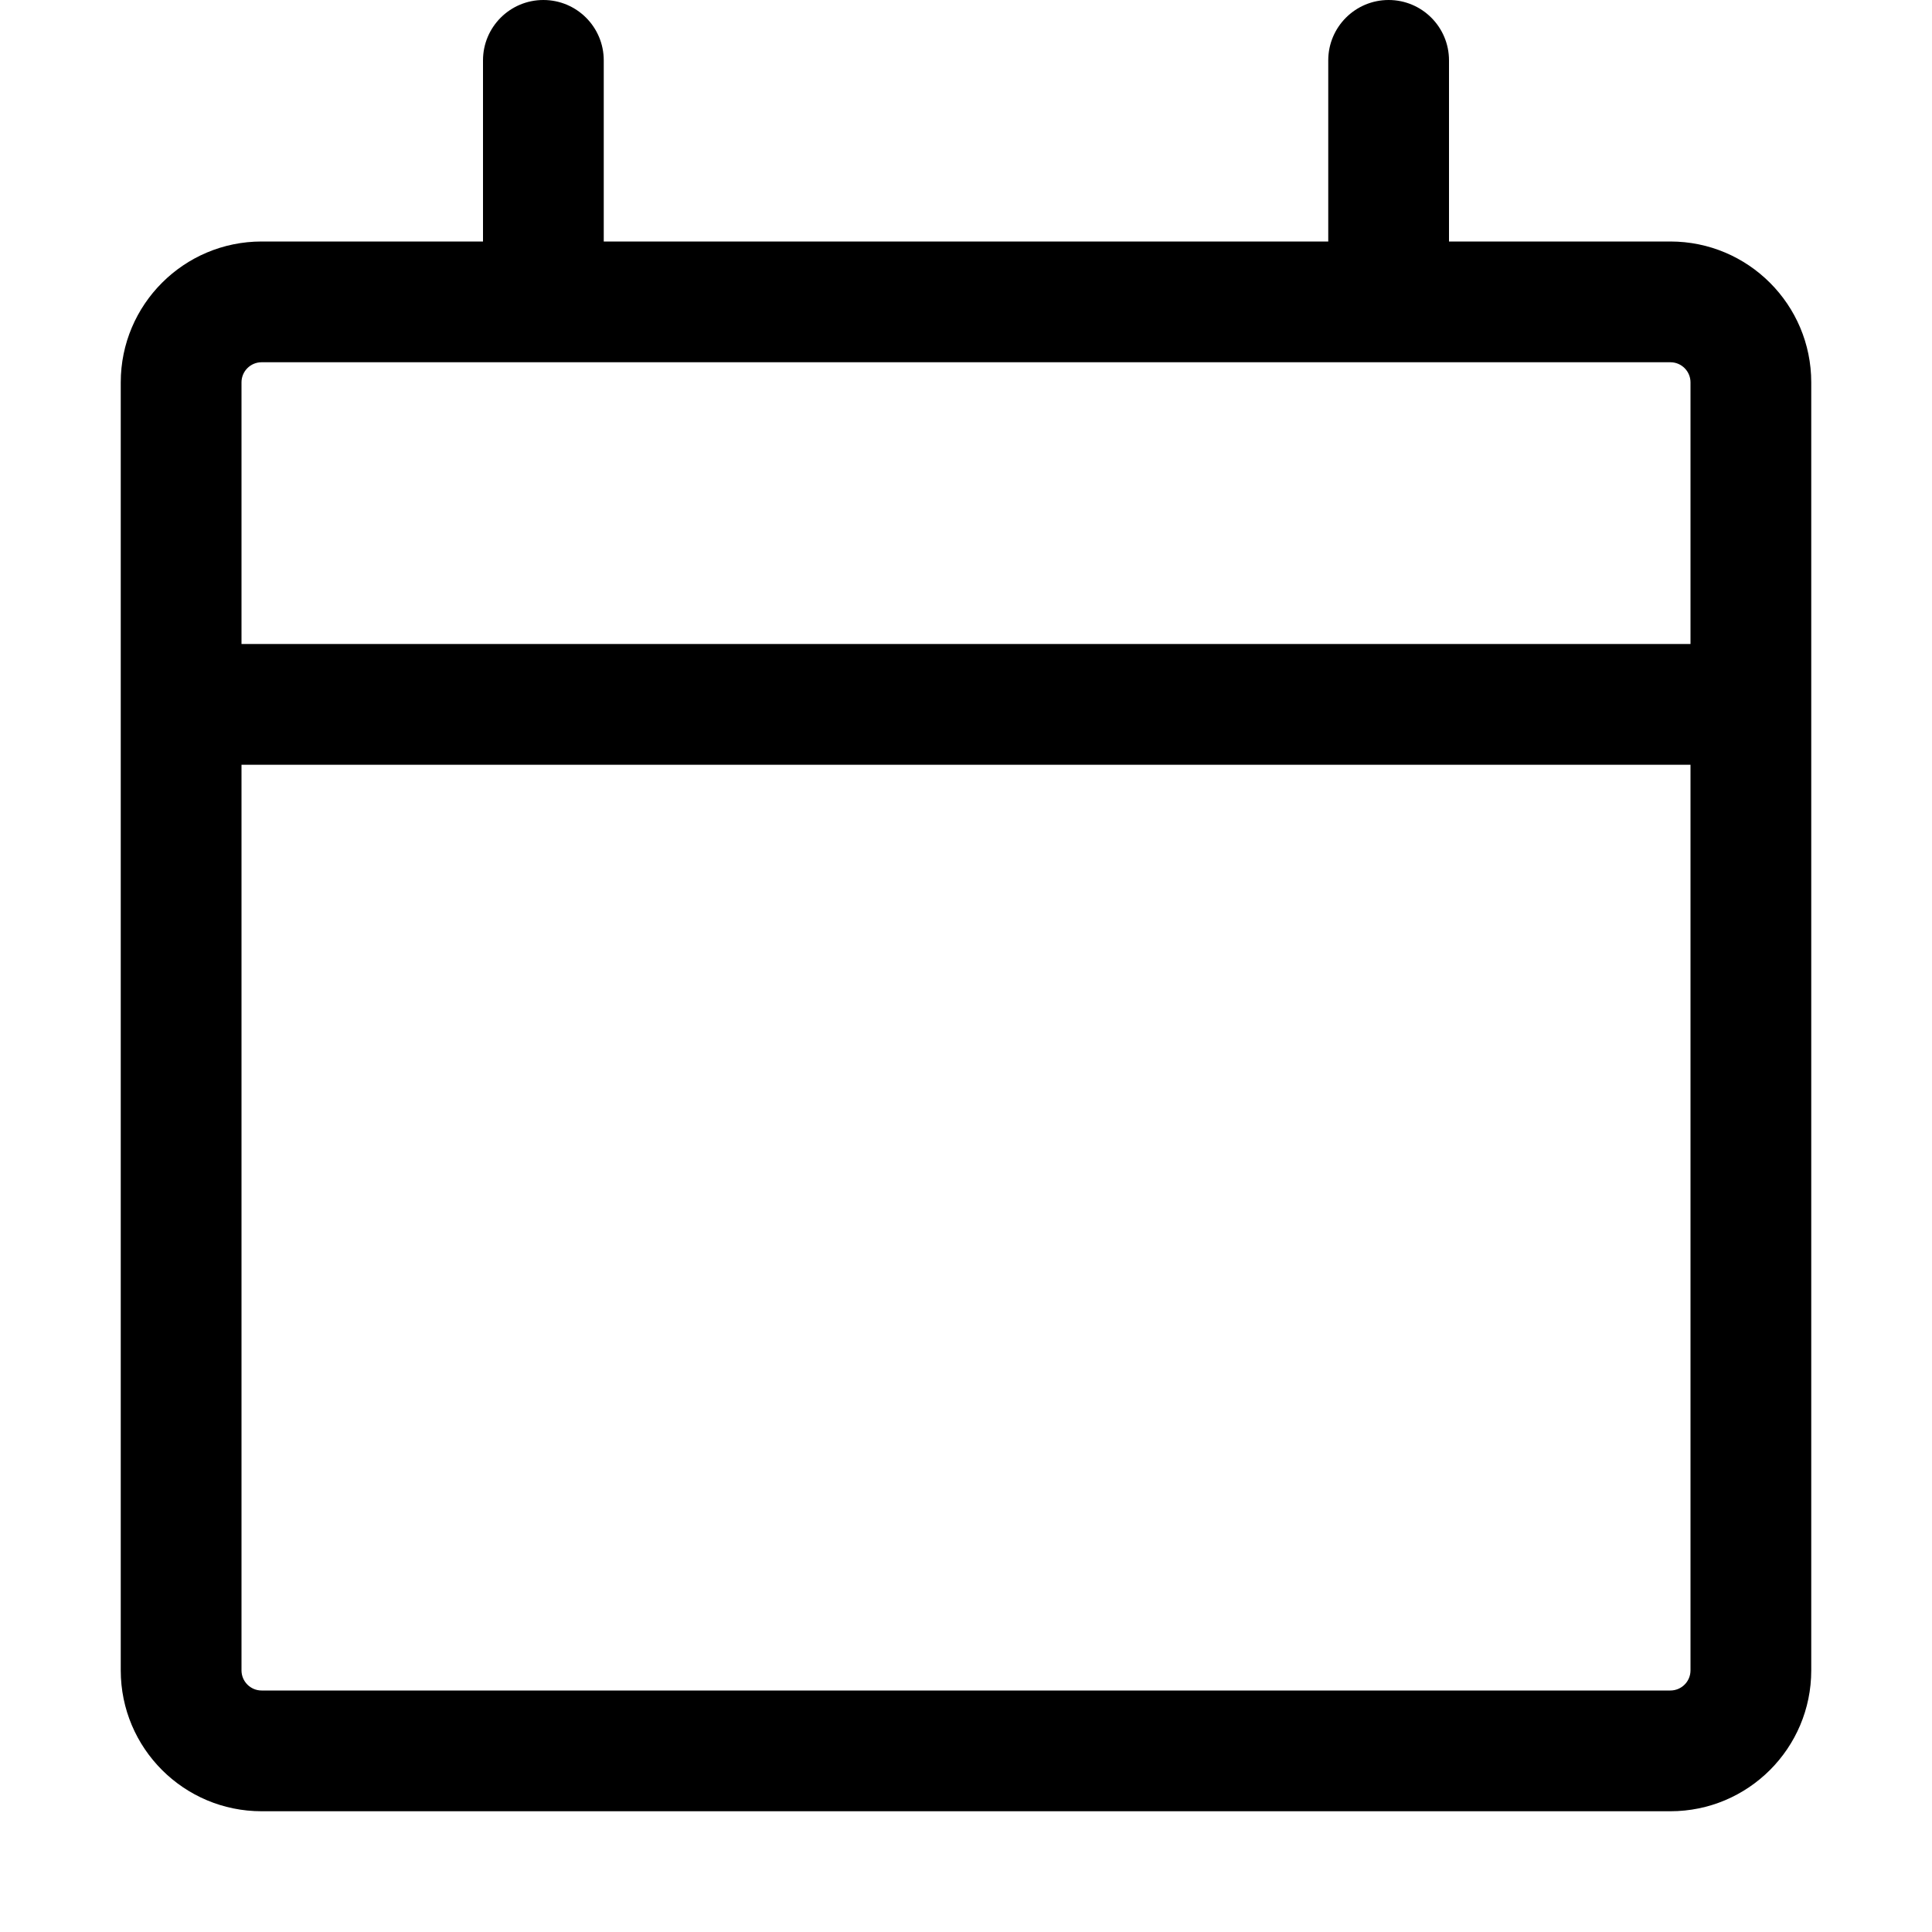
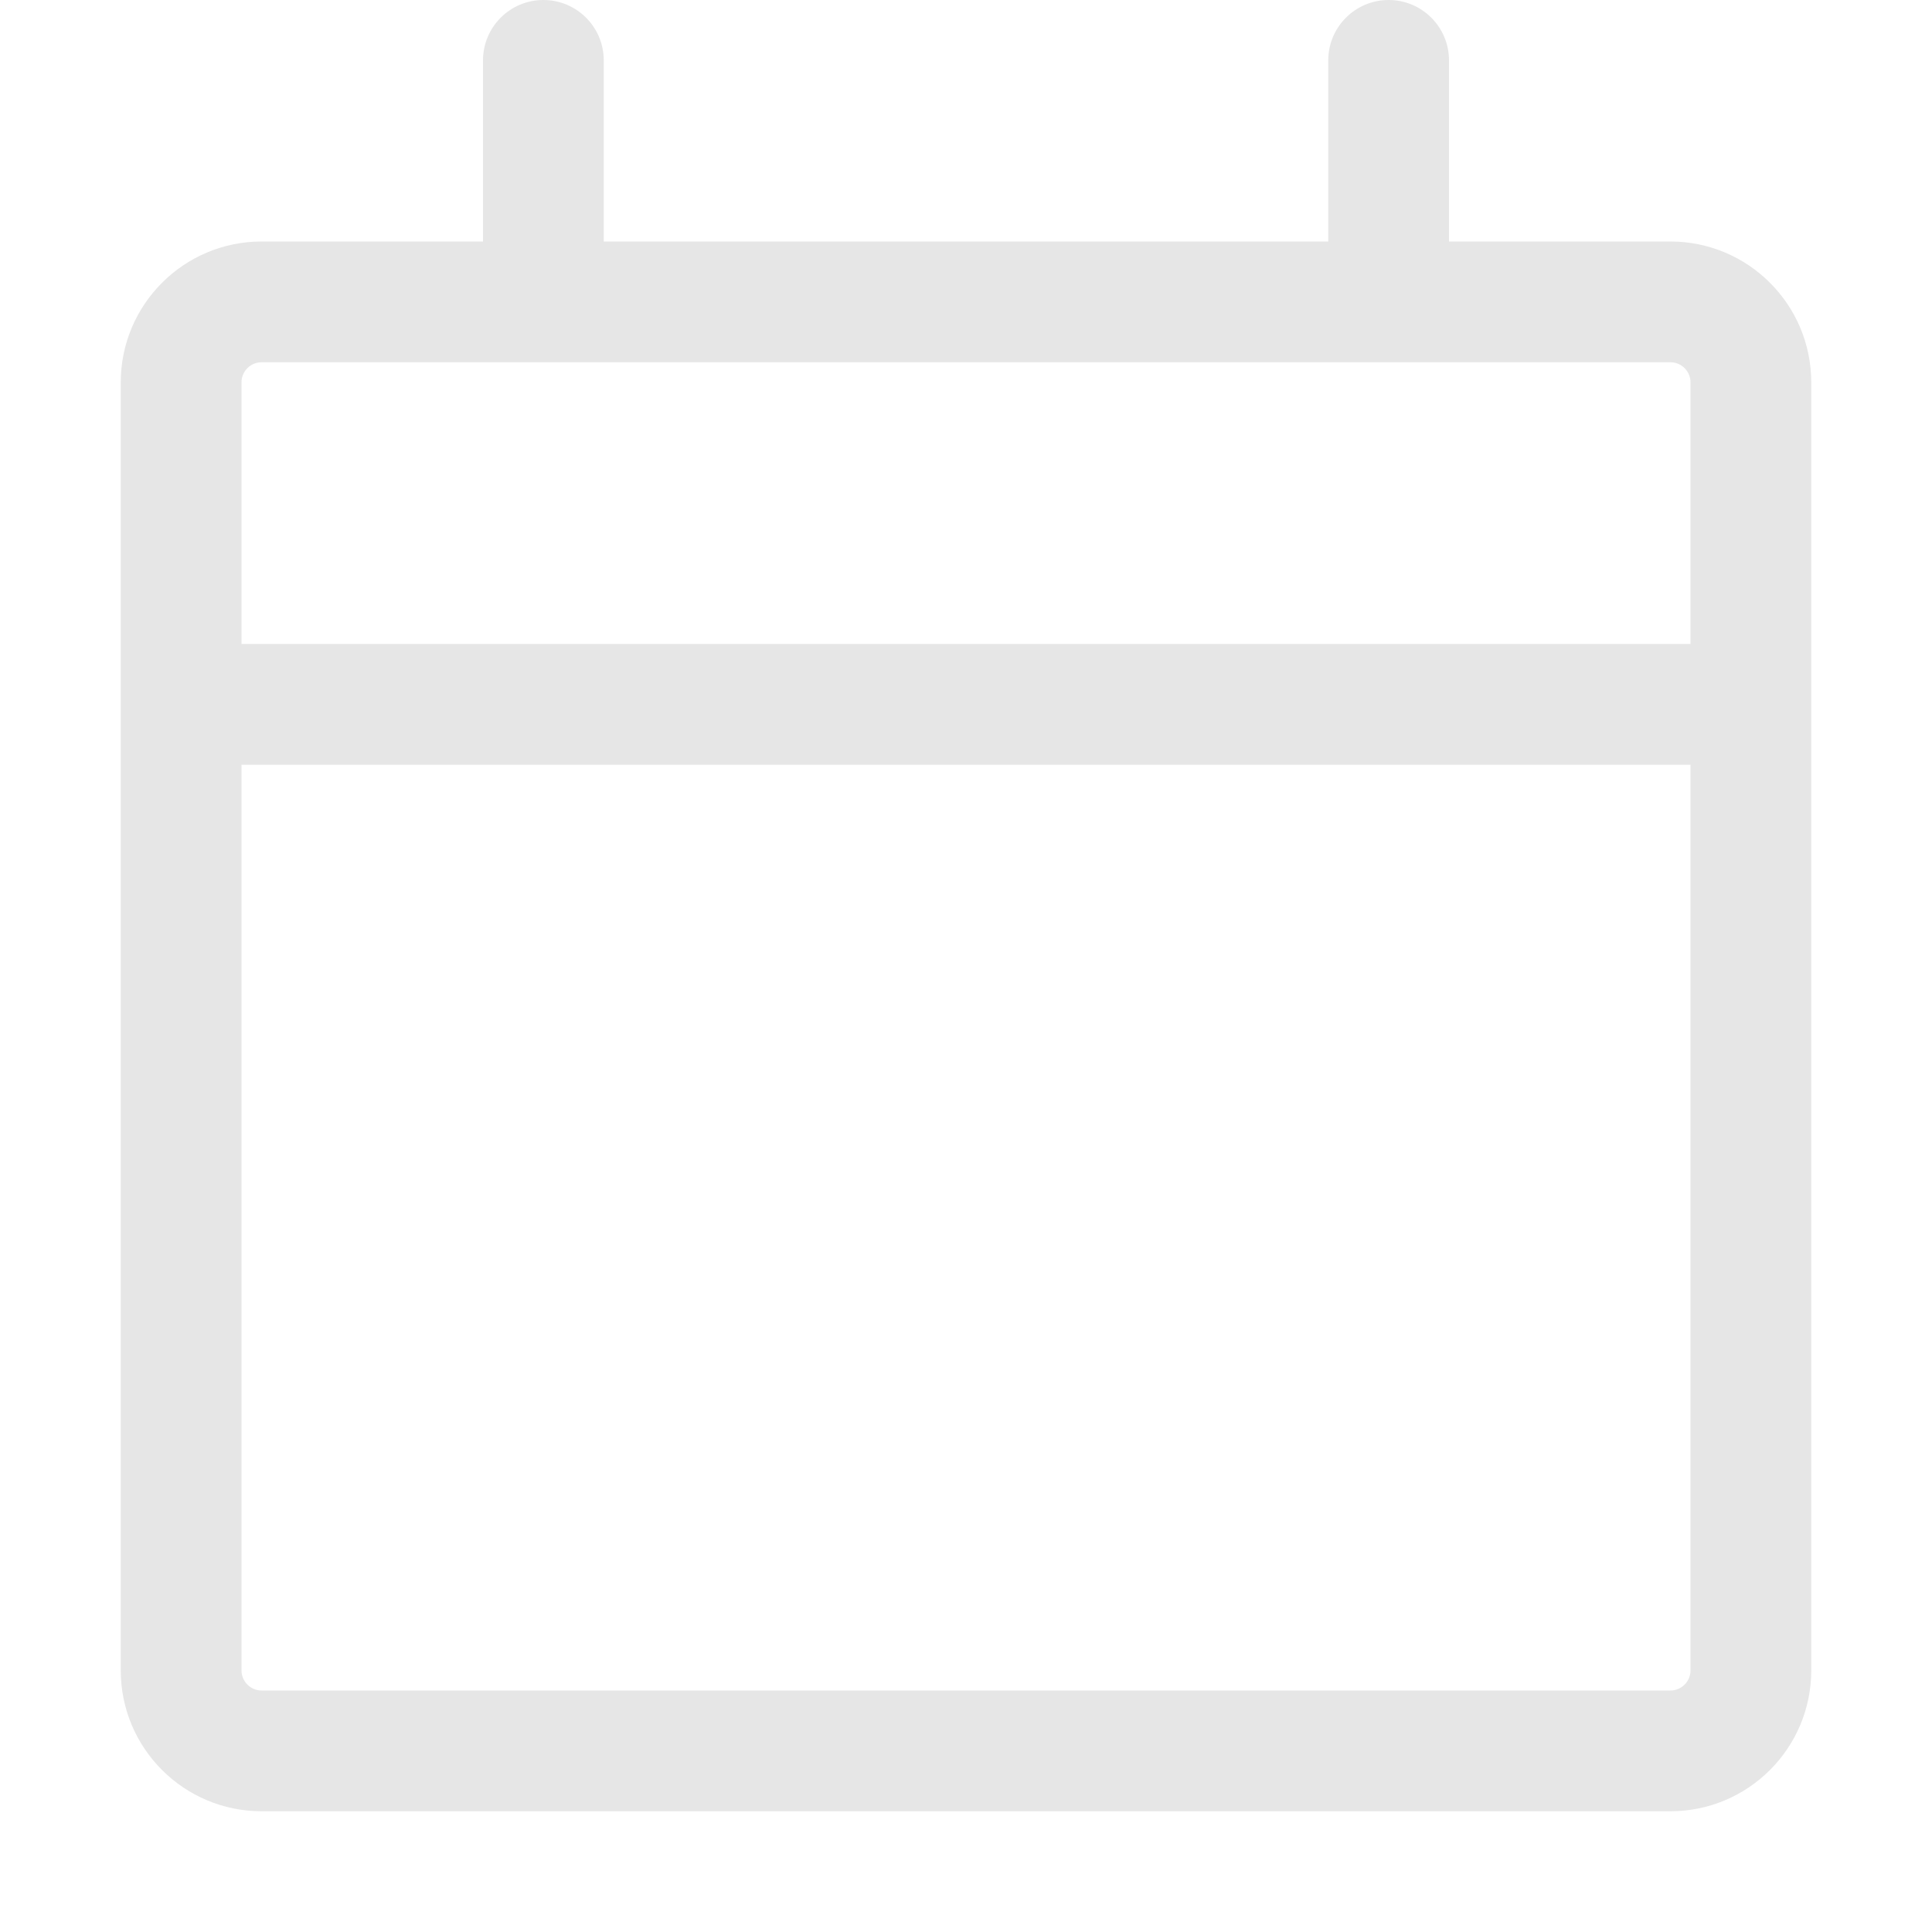
- <svg xmlns="http://www.w3.org/2000/svg" width="24" height="24" viewBox="0 0 24 24">
+ <svg xmlns="http://www.w3.org/2000/svg" width="24" height="24" viewBox="0 0 24 24" fill="#e6e6e6">
  <path fill-rule="evenodd" d="M6.75 0a.75.75 0 01.75.75V3h9V.75a.75.75 0 011.5 0V3h2.75c.966 0 1.75.784 1.75 1.75v16a1.75 1.75 0 01-1.75 1.75H3.25a1.75 1.75 0 01-1.75-1.75v-16C1.5 3.784 2.284 3 3.25 3H6V.75A.75.75 0 016.75 0zm-3.5 4.5a.25.25 0 00-.25.25V8h18V4.75a.25.25 0 00-.25-.25H3.25zM21 9.5H3v11.25c0 .138.112.25.25.25h17.5a.25.25 0 00.25-.25V9.5z" />
</svg>
